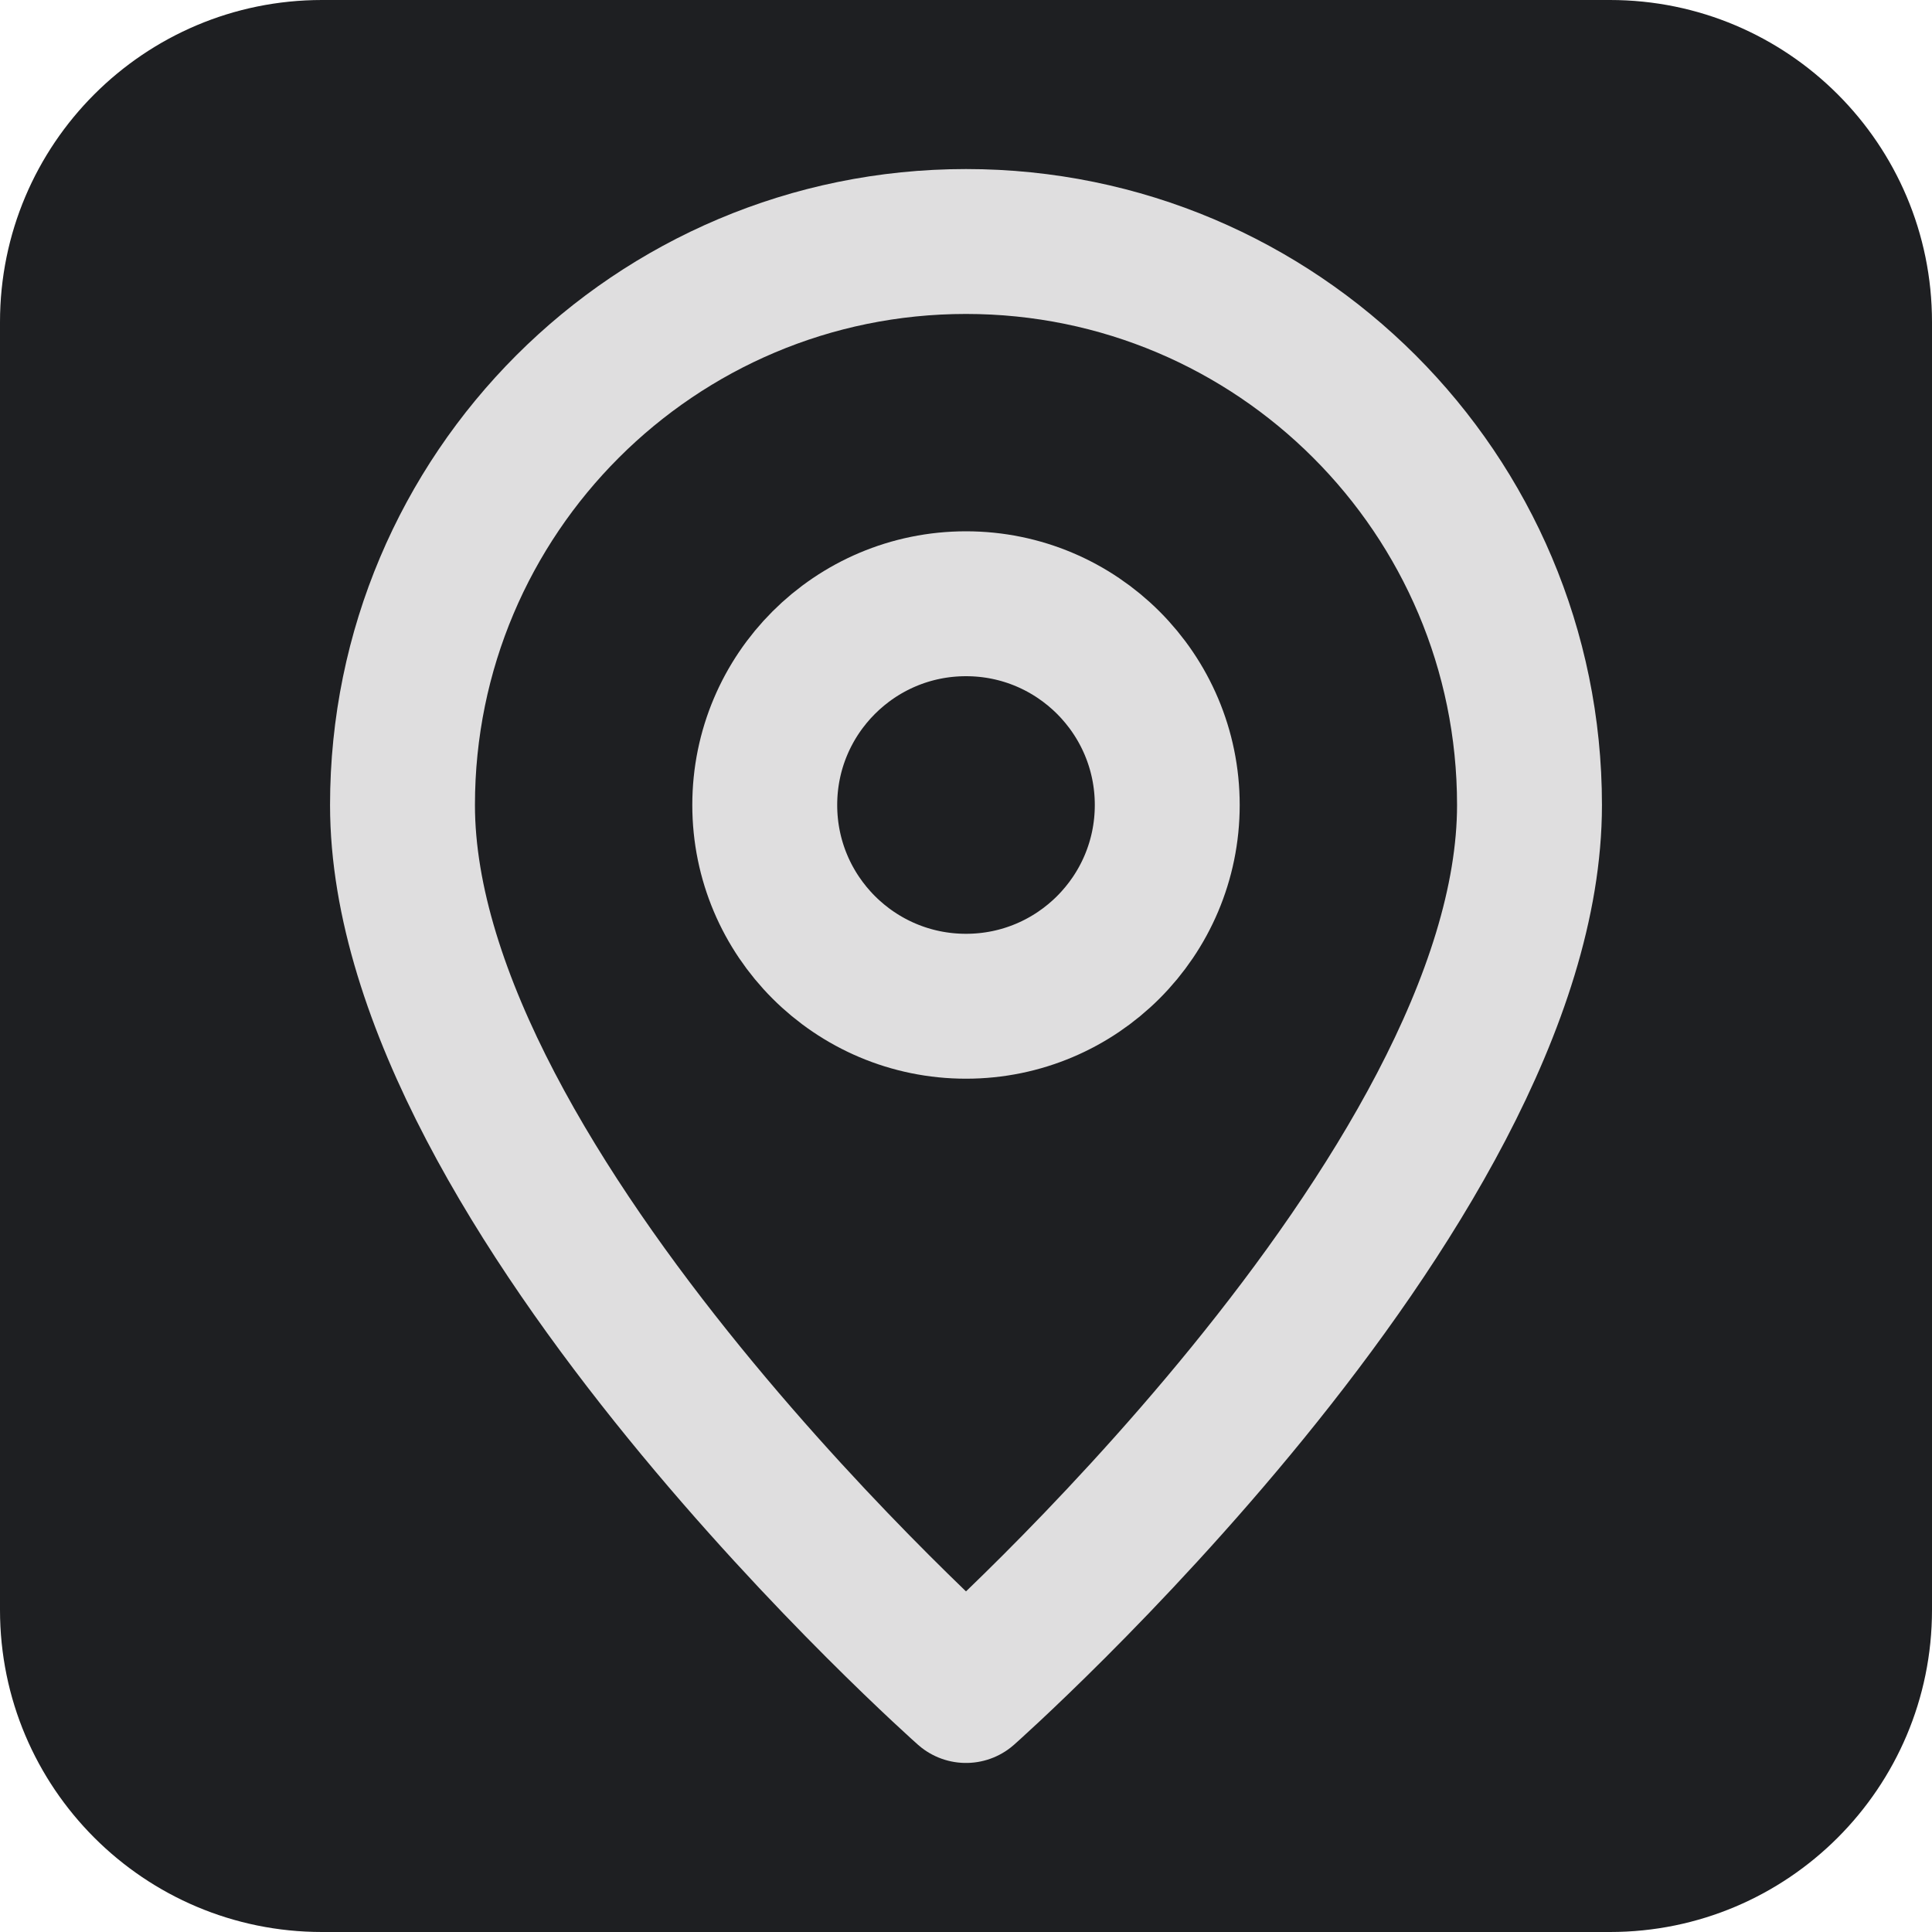
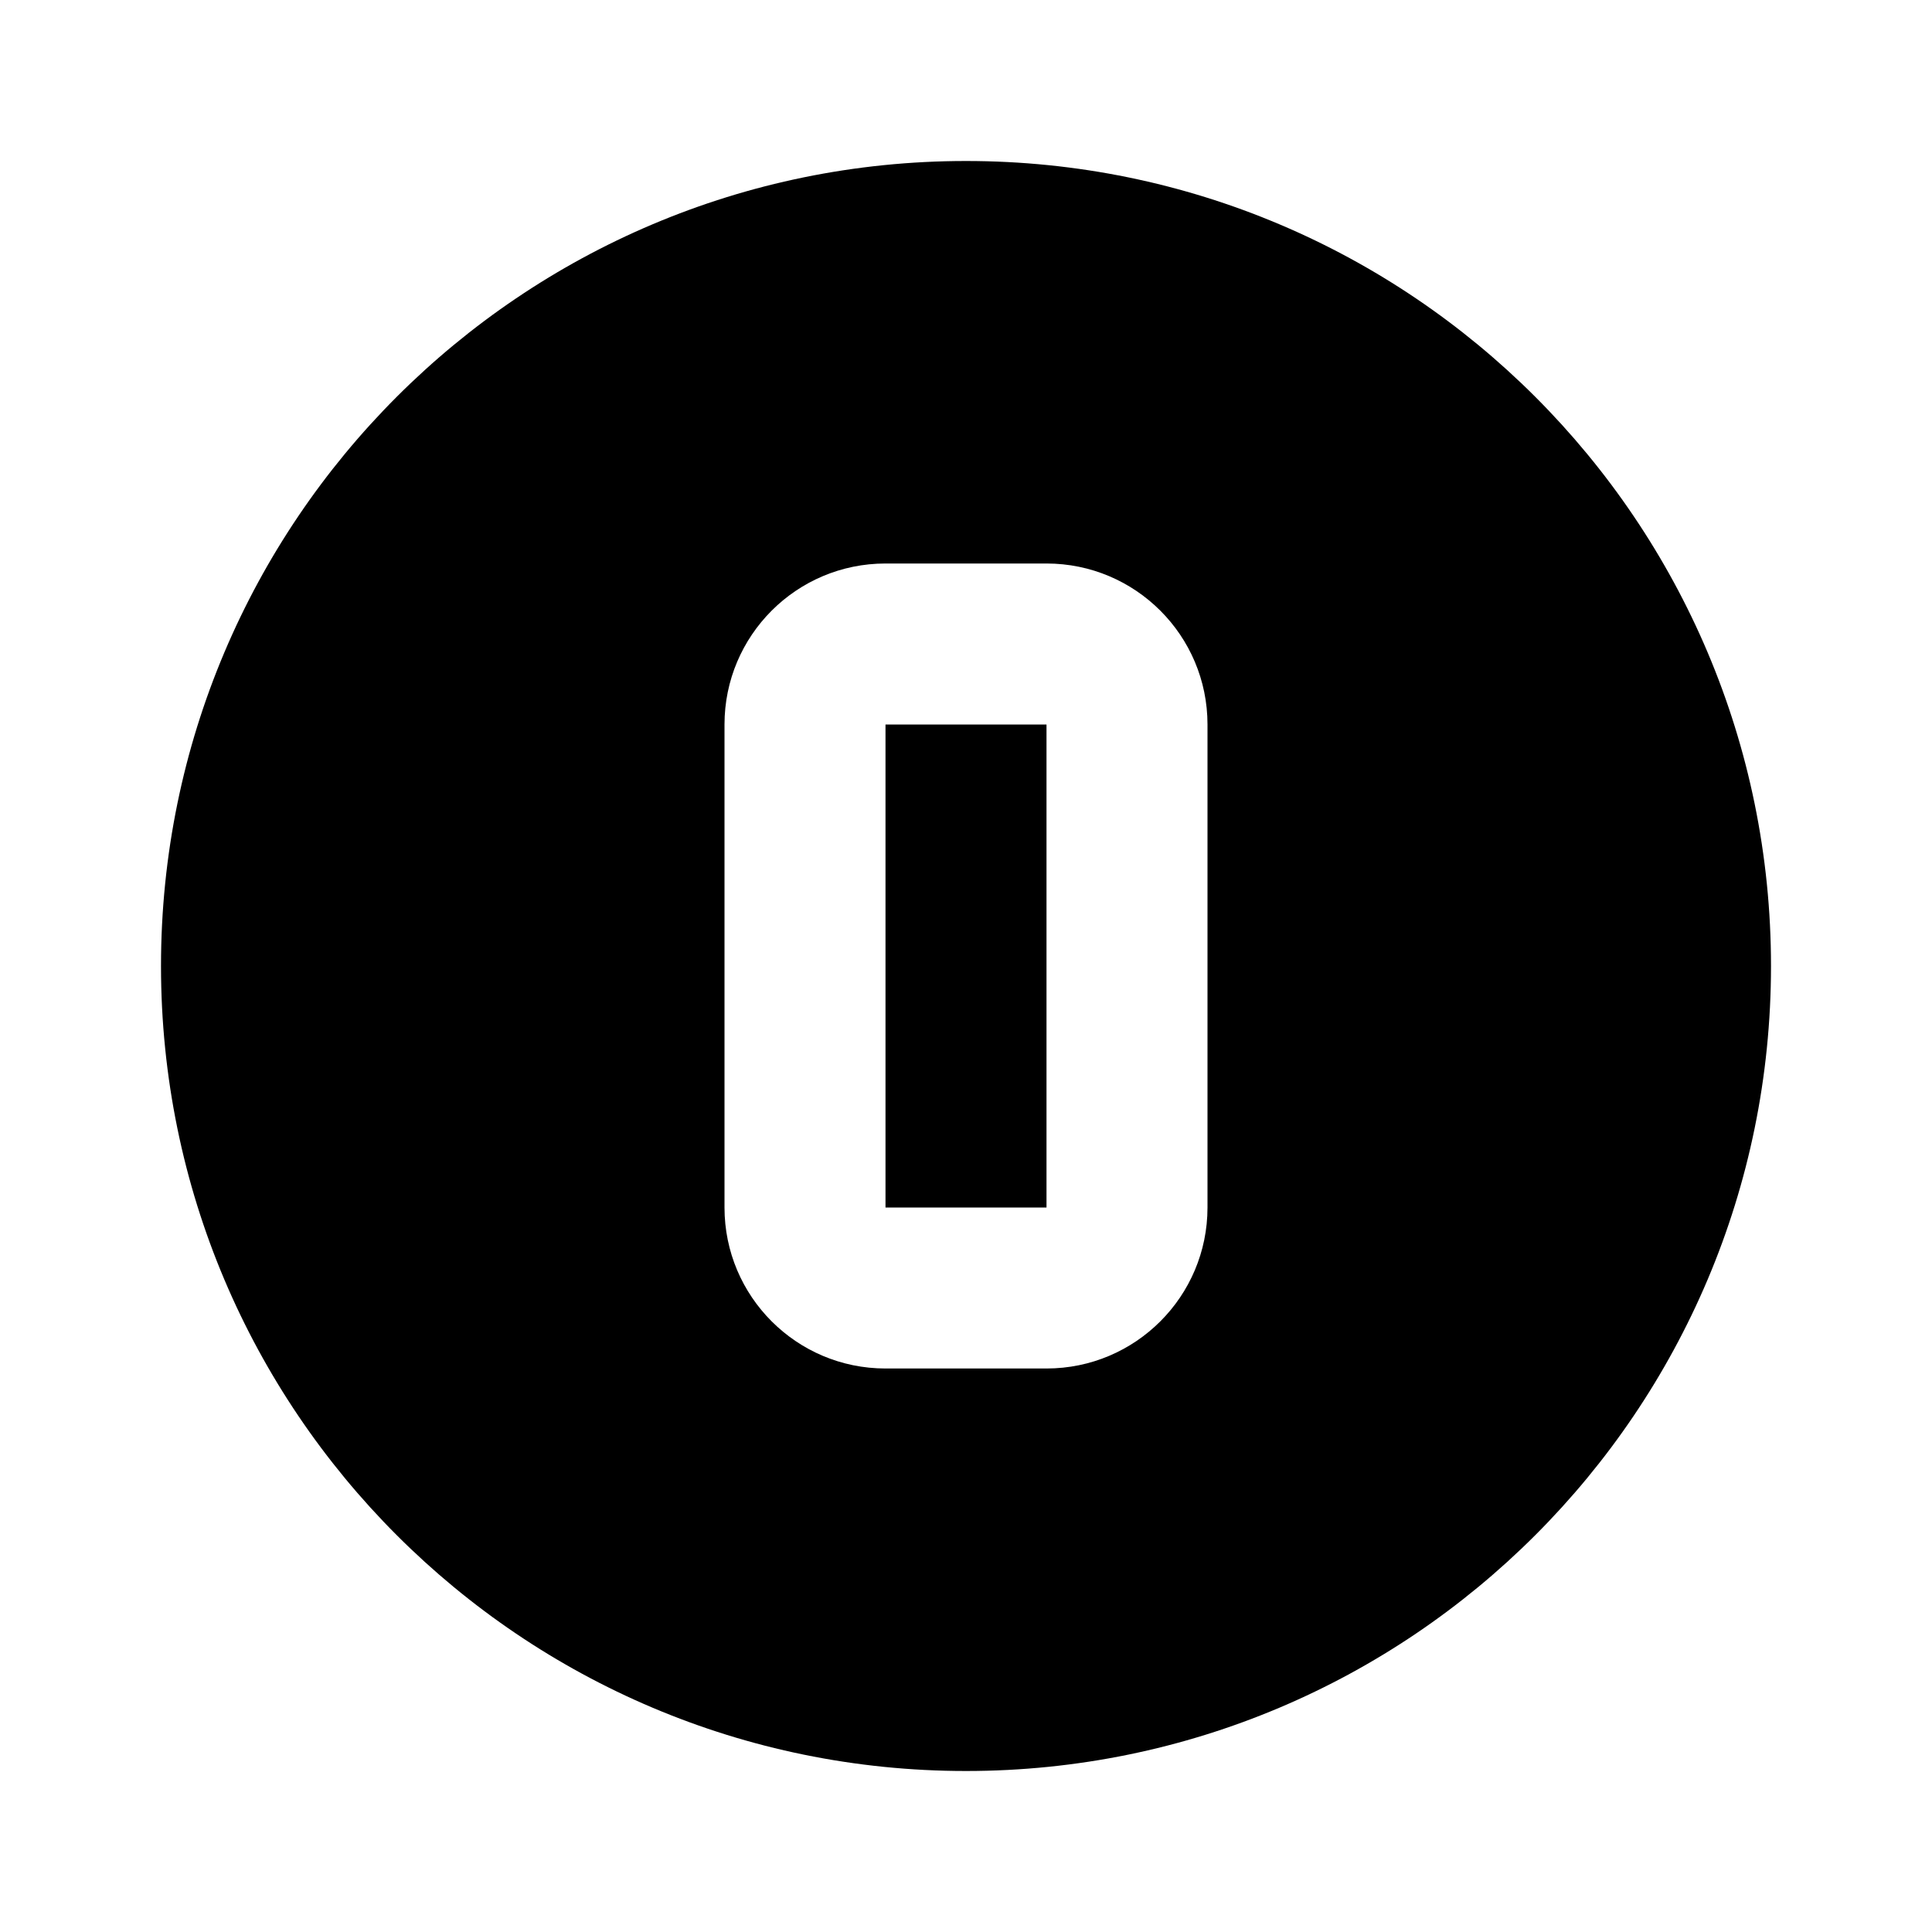
- <svg xmlns="http://www.w3.org/2000/svg" width="200" height="200" viewBox="0 0 24 24">
-   <rect width="24" height="24" rx="4" fill="#1E1F22" />
-   <g fill="none" stroke="#DFDEDF" stroke-linecap="round" stroke-linejoin="round" stroke-width="1.8">
-     <path d="M12 21s-7-6.2-7-11a7 7 0 0114 0c0 4.8-7 11-7 11z" />
-     <circle cx="12" cy="10" r="2.5" />
-   </g>
+ <svg xmlns="http://www.w3.org/2000/svg" width="1em" height="1em" viewBox="0 0 24 24">
+   <path d="M0 0h24v24H0z" fill="none" />
+   <path fill="currentColor" d="M11 7a2 2 0 0 0-2 2v6a2 2 0 0 0 2 2h2a2 2 0 0 0 2-2V9a2 2 0 0 0-2-2zm0 2h2v6h-2zm1-7a10 10 0 0 1 10 10a10 10 0 0 1-10 10A10 10 0 0 1 2 12A10 10 0 0 1 12 2" />
</svg>
